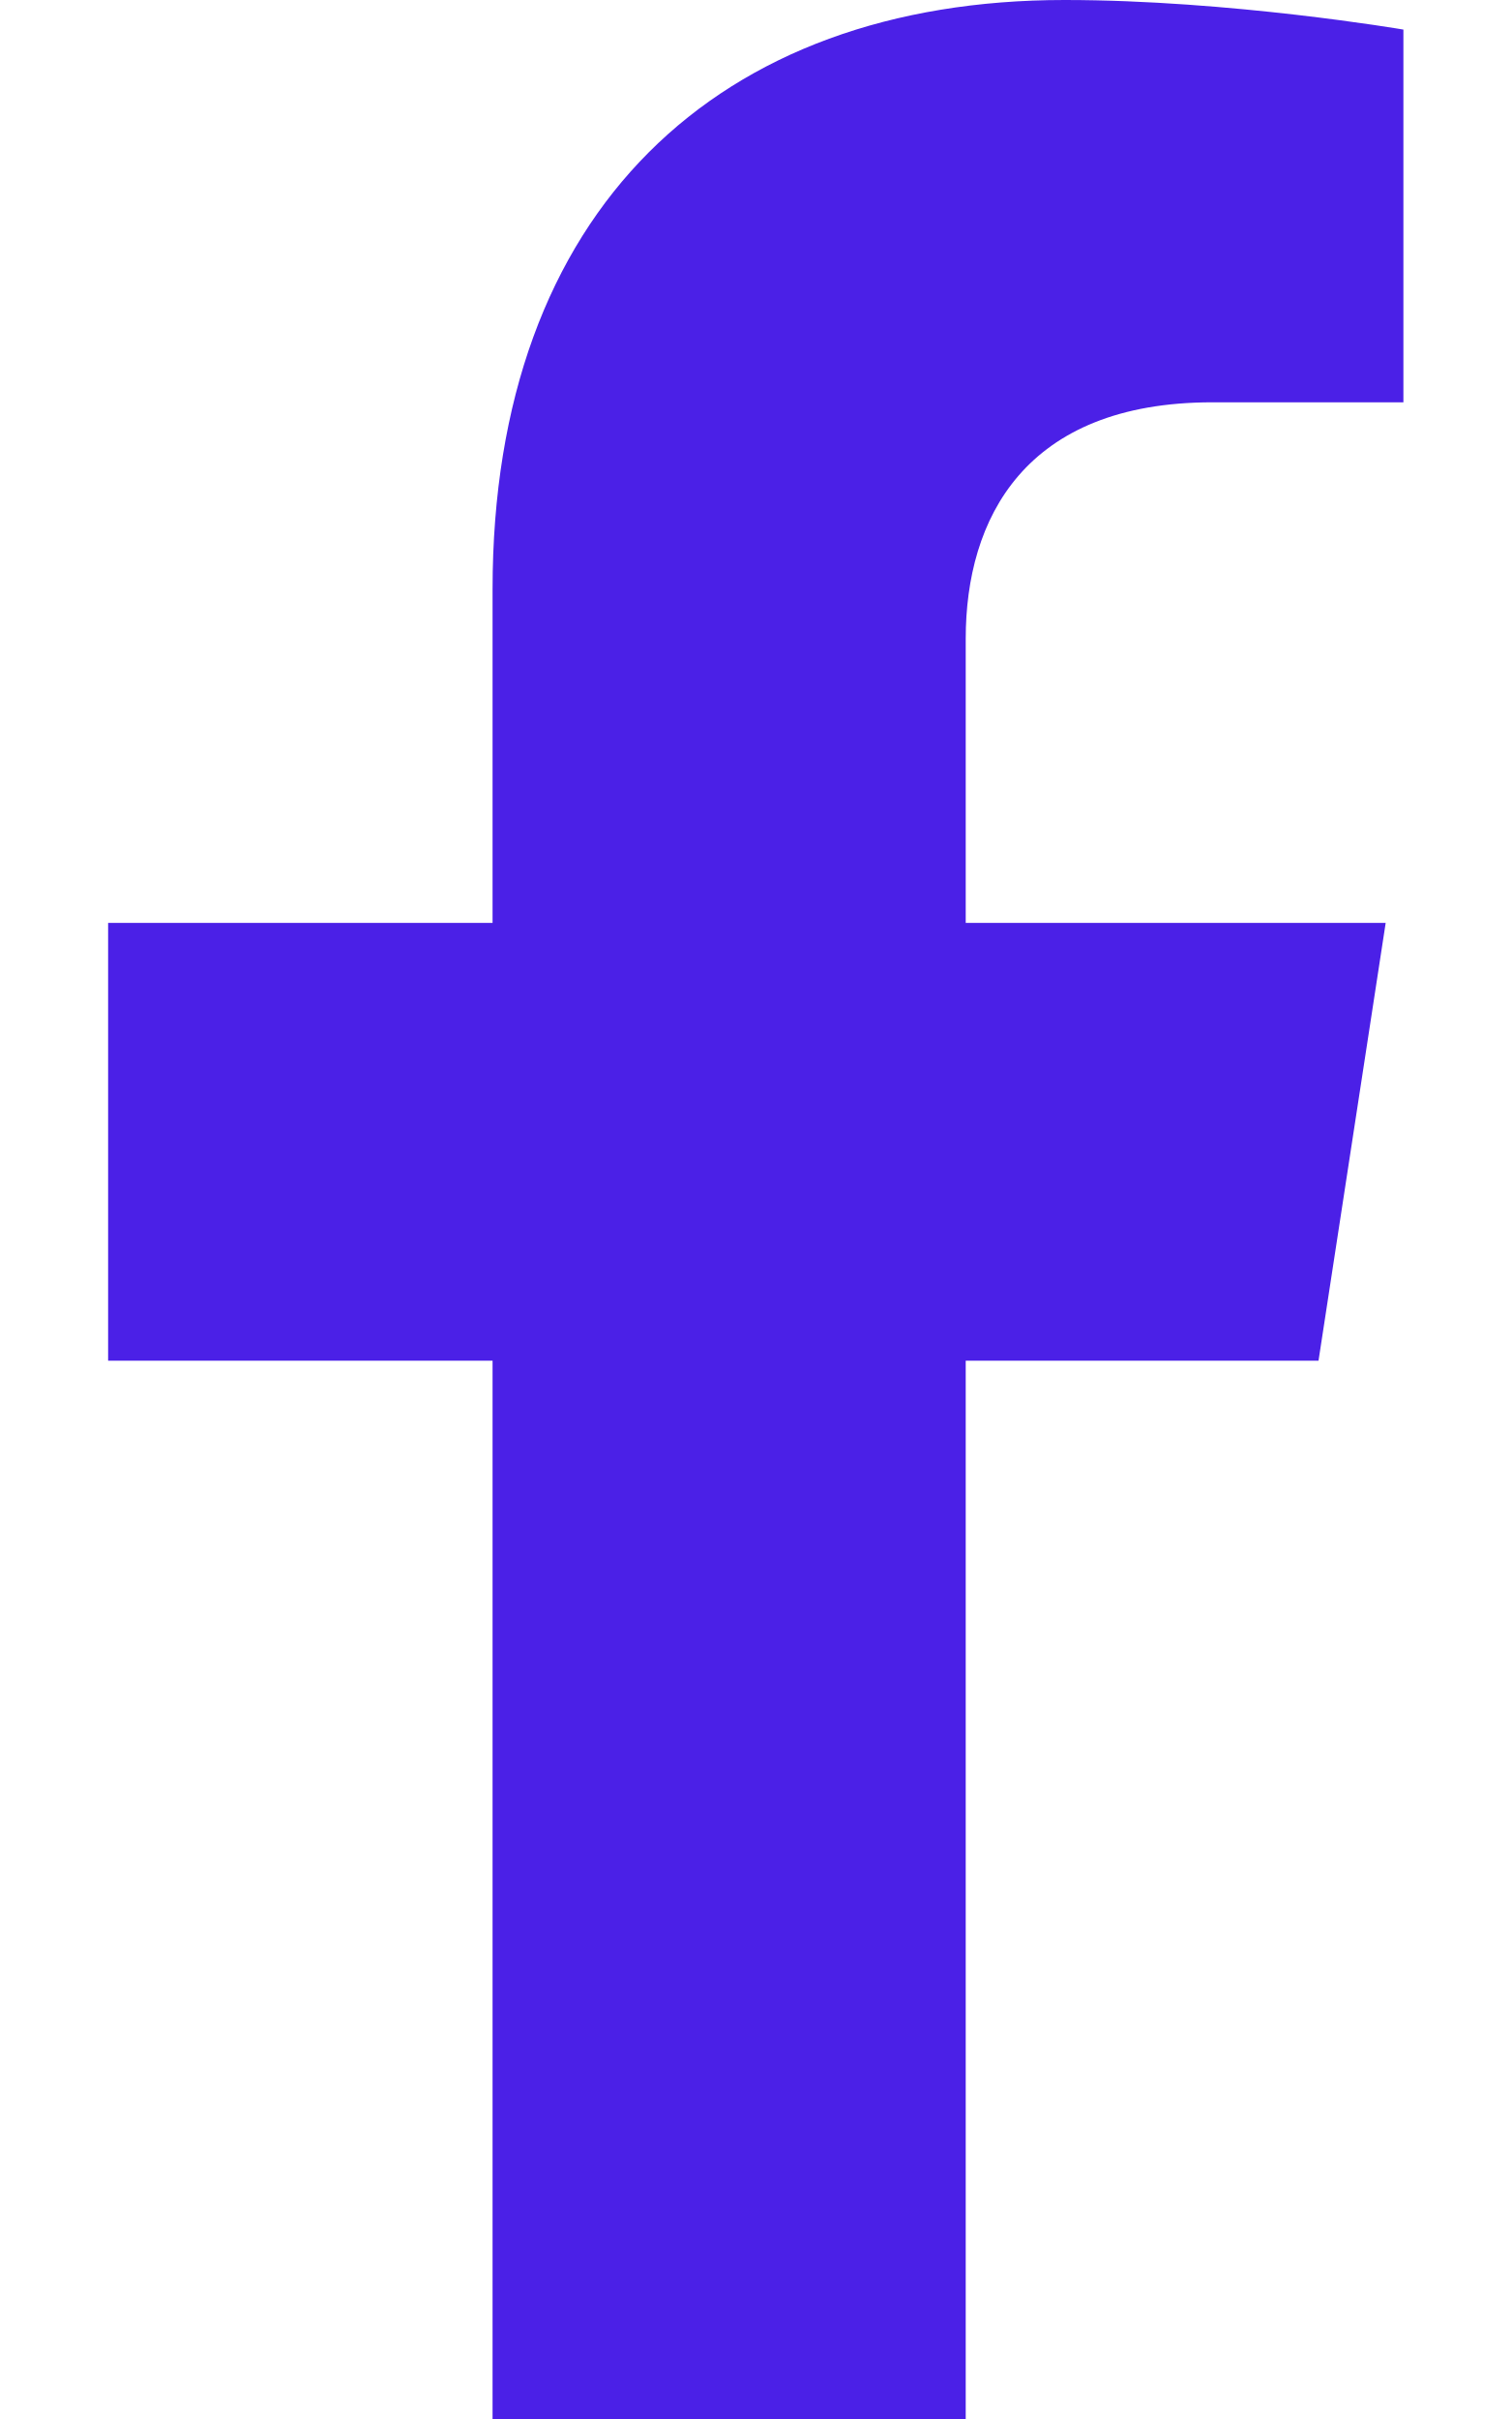
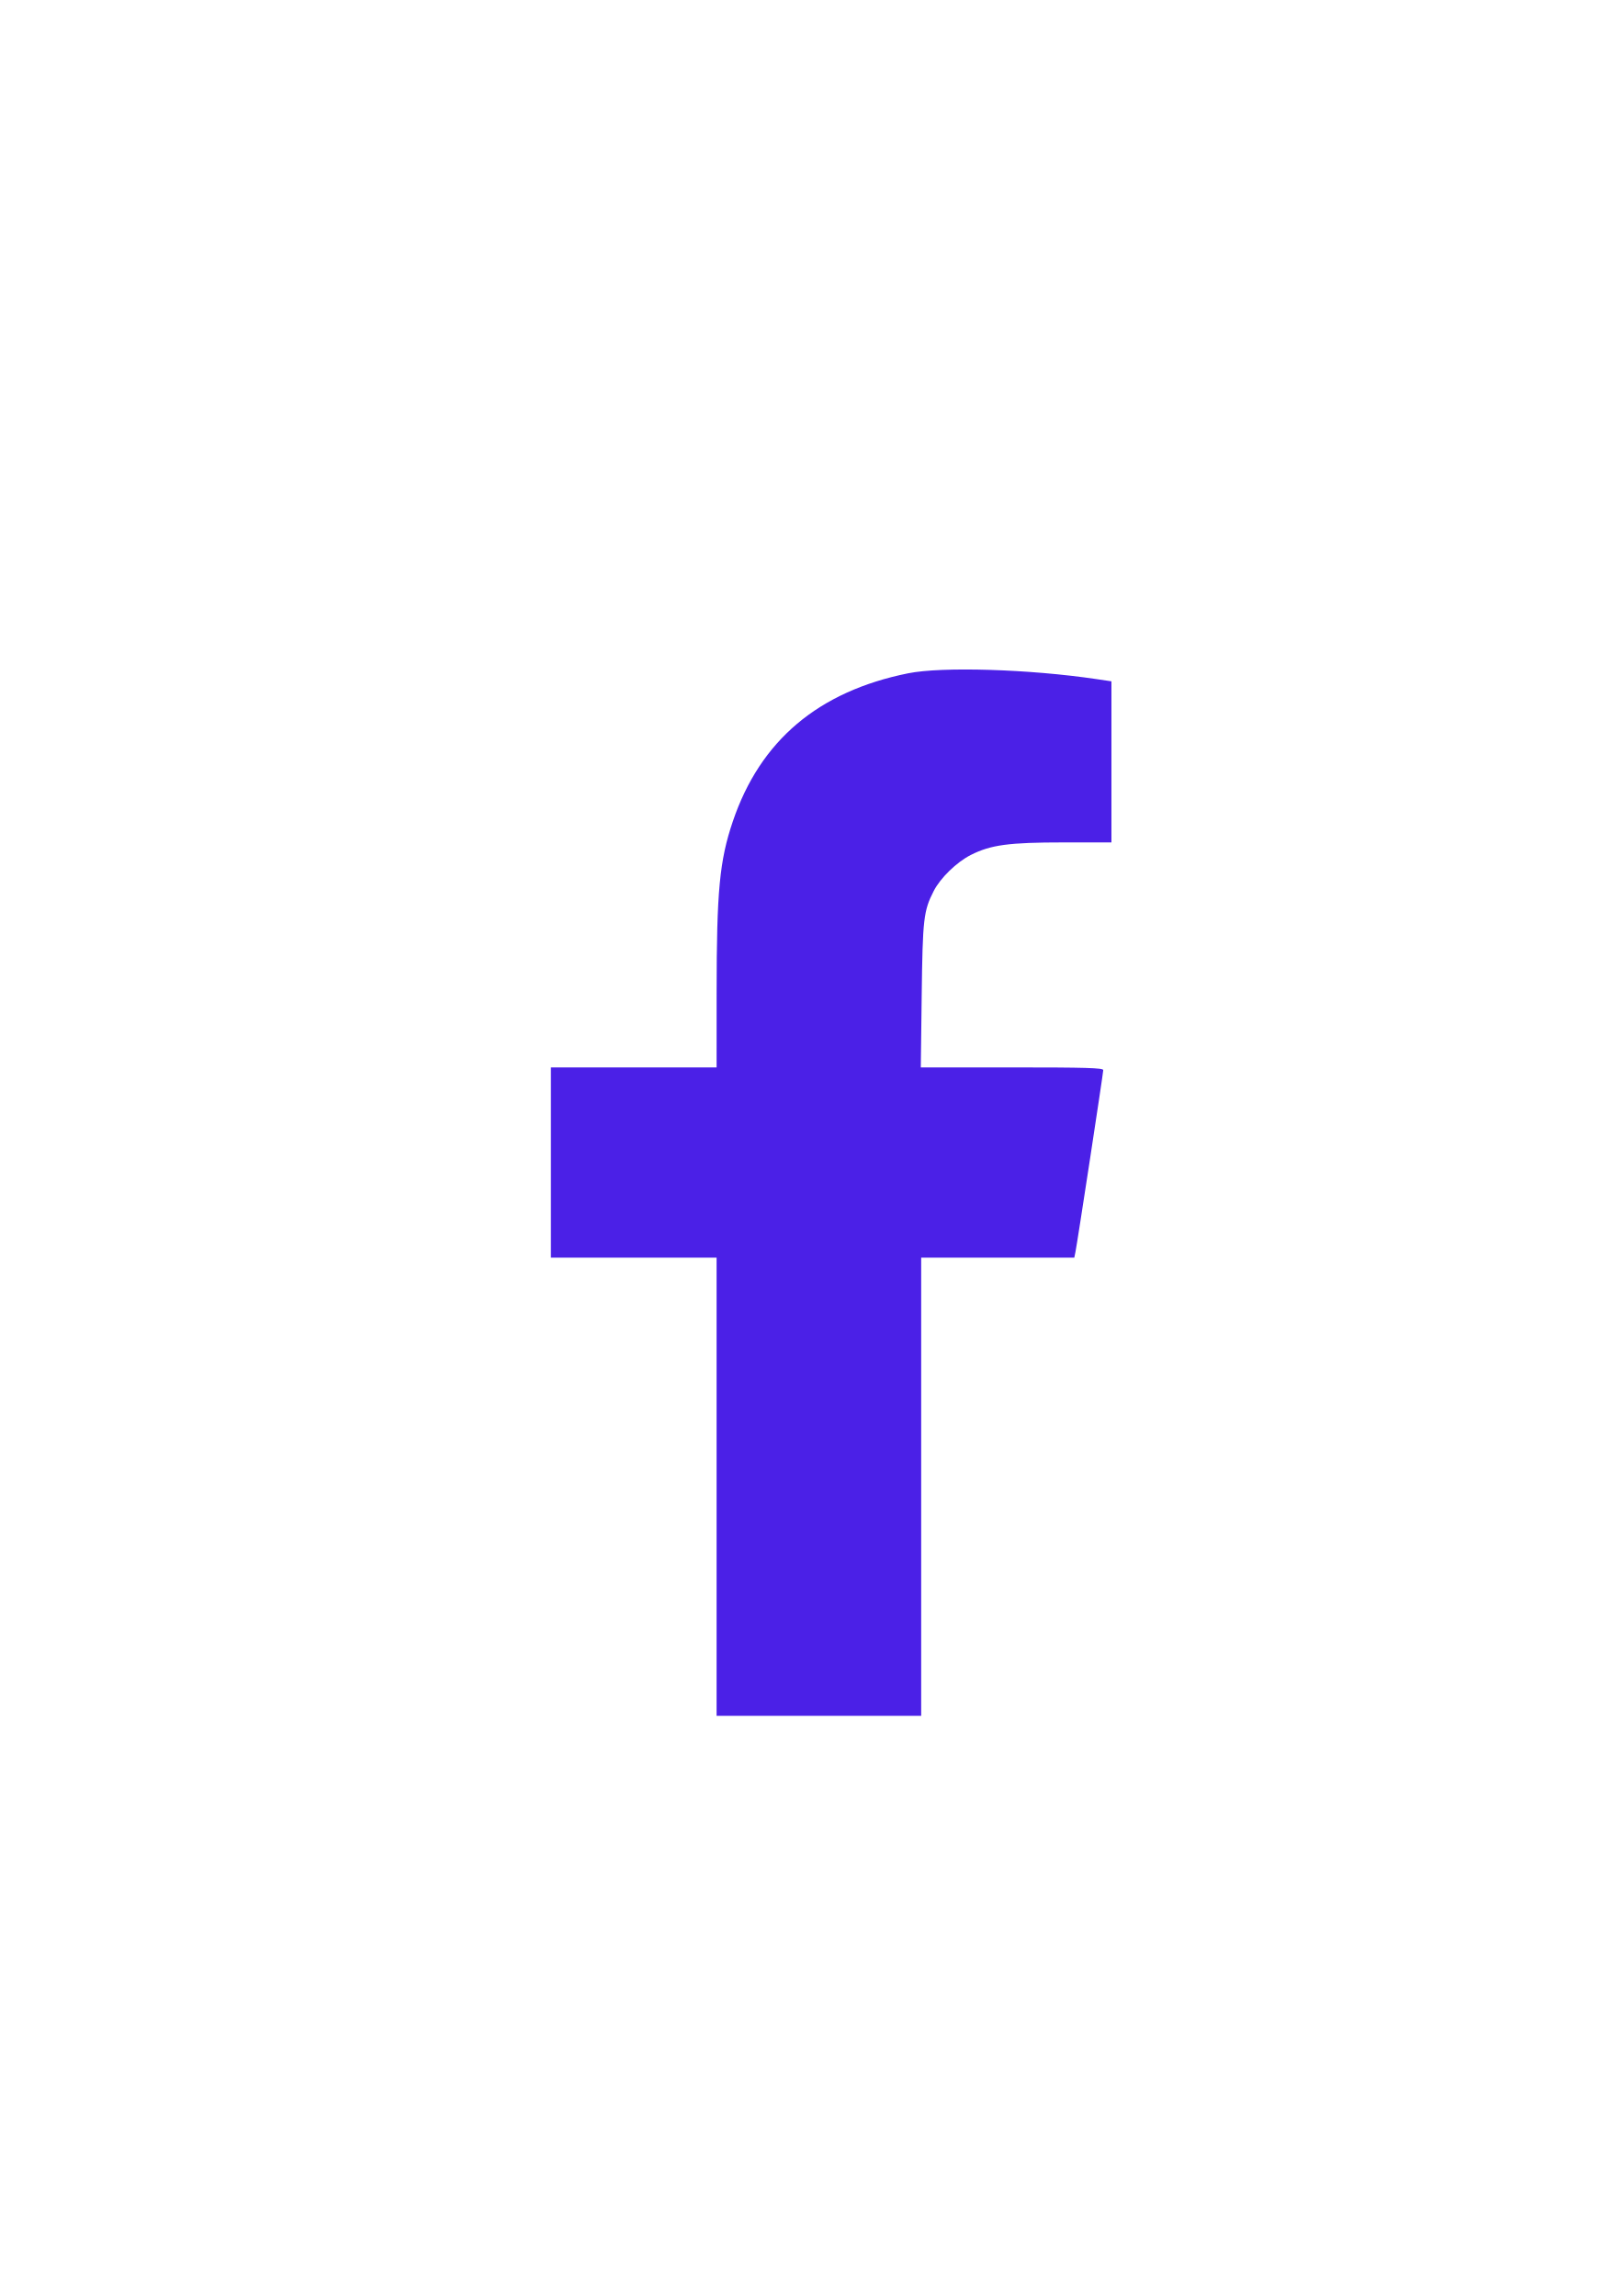
- <svg xmlns="http://www.w3.org/2000/svg" aria-hidden="true" focusable="false" data-prefix="fab" data-icon="facebook-f" class="svg-inline--fa fa-facebook-f fa-w-10" role="img" viewBox="0 0 320 512">
-   <path fill="#4B20E7" d="M279.14 288l14.22-92.66h-88.91v-60.13c0-25.35 12.42-50.06 52.24-50.06h40.42V6.26S260.43 0 225.36 0c-73.22 0-121.08 44.38-121.08 124.72v70.62H22.89V288h81.39v224h100.17V288z" />
+ <svg xmlns="http://www.w3.org/2000/svg" id="svg8" version="1.1" viewBox="0 0 210 297" height="297mm" width="210mm">
+   <defs id="defs2" />
+   <g id="layer1">
+     <path id="path847" d="M 92.68,192.314 V 162.681 H 81.964 71.249 V 150.378 138.075 h 10.716 10.716 l 0.002,-9.723 c 0.003,-13.089 0.376,-17.021 2.095,-22.098 3.545,-10.468 11.056,-16.814 22.675,-19.159 4.399,-0.888 15.686,-0.539 24.372,0.752 l 1.921,0.286 v 10.419 10.419 h -6.194 c -7.084,0 -9.404,0.314 -11.994,1.623 -1.832,0.926 -3.936,2.973 -4.802,4.672 -1.307,2.562 -1.425,3.584 -1.549,13.482 l -0.117,9.327 h 11.799 c 9.566,0 11.799,0.066 11.799,0.347 0,0.395 -3.365,22.414 -3.596,23.531 l -0.15,0.728 h -9.901 -9.901 v 29.633 29.633 H 105.909 92.68 Z" style="fill:#4B20E7;stroke-width:0.265" class="obj" />
+   </g>
</svg>
